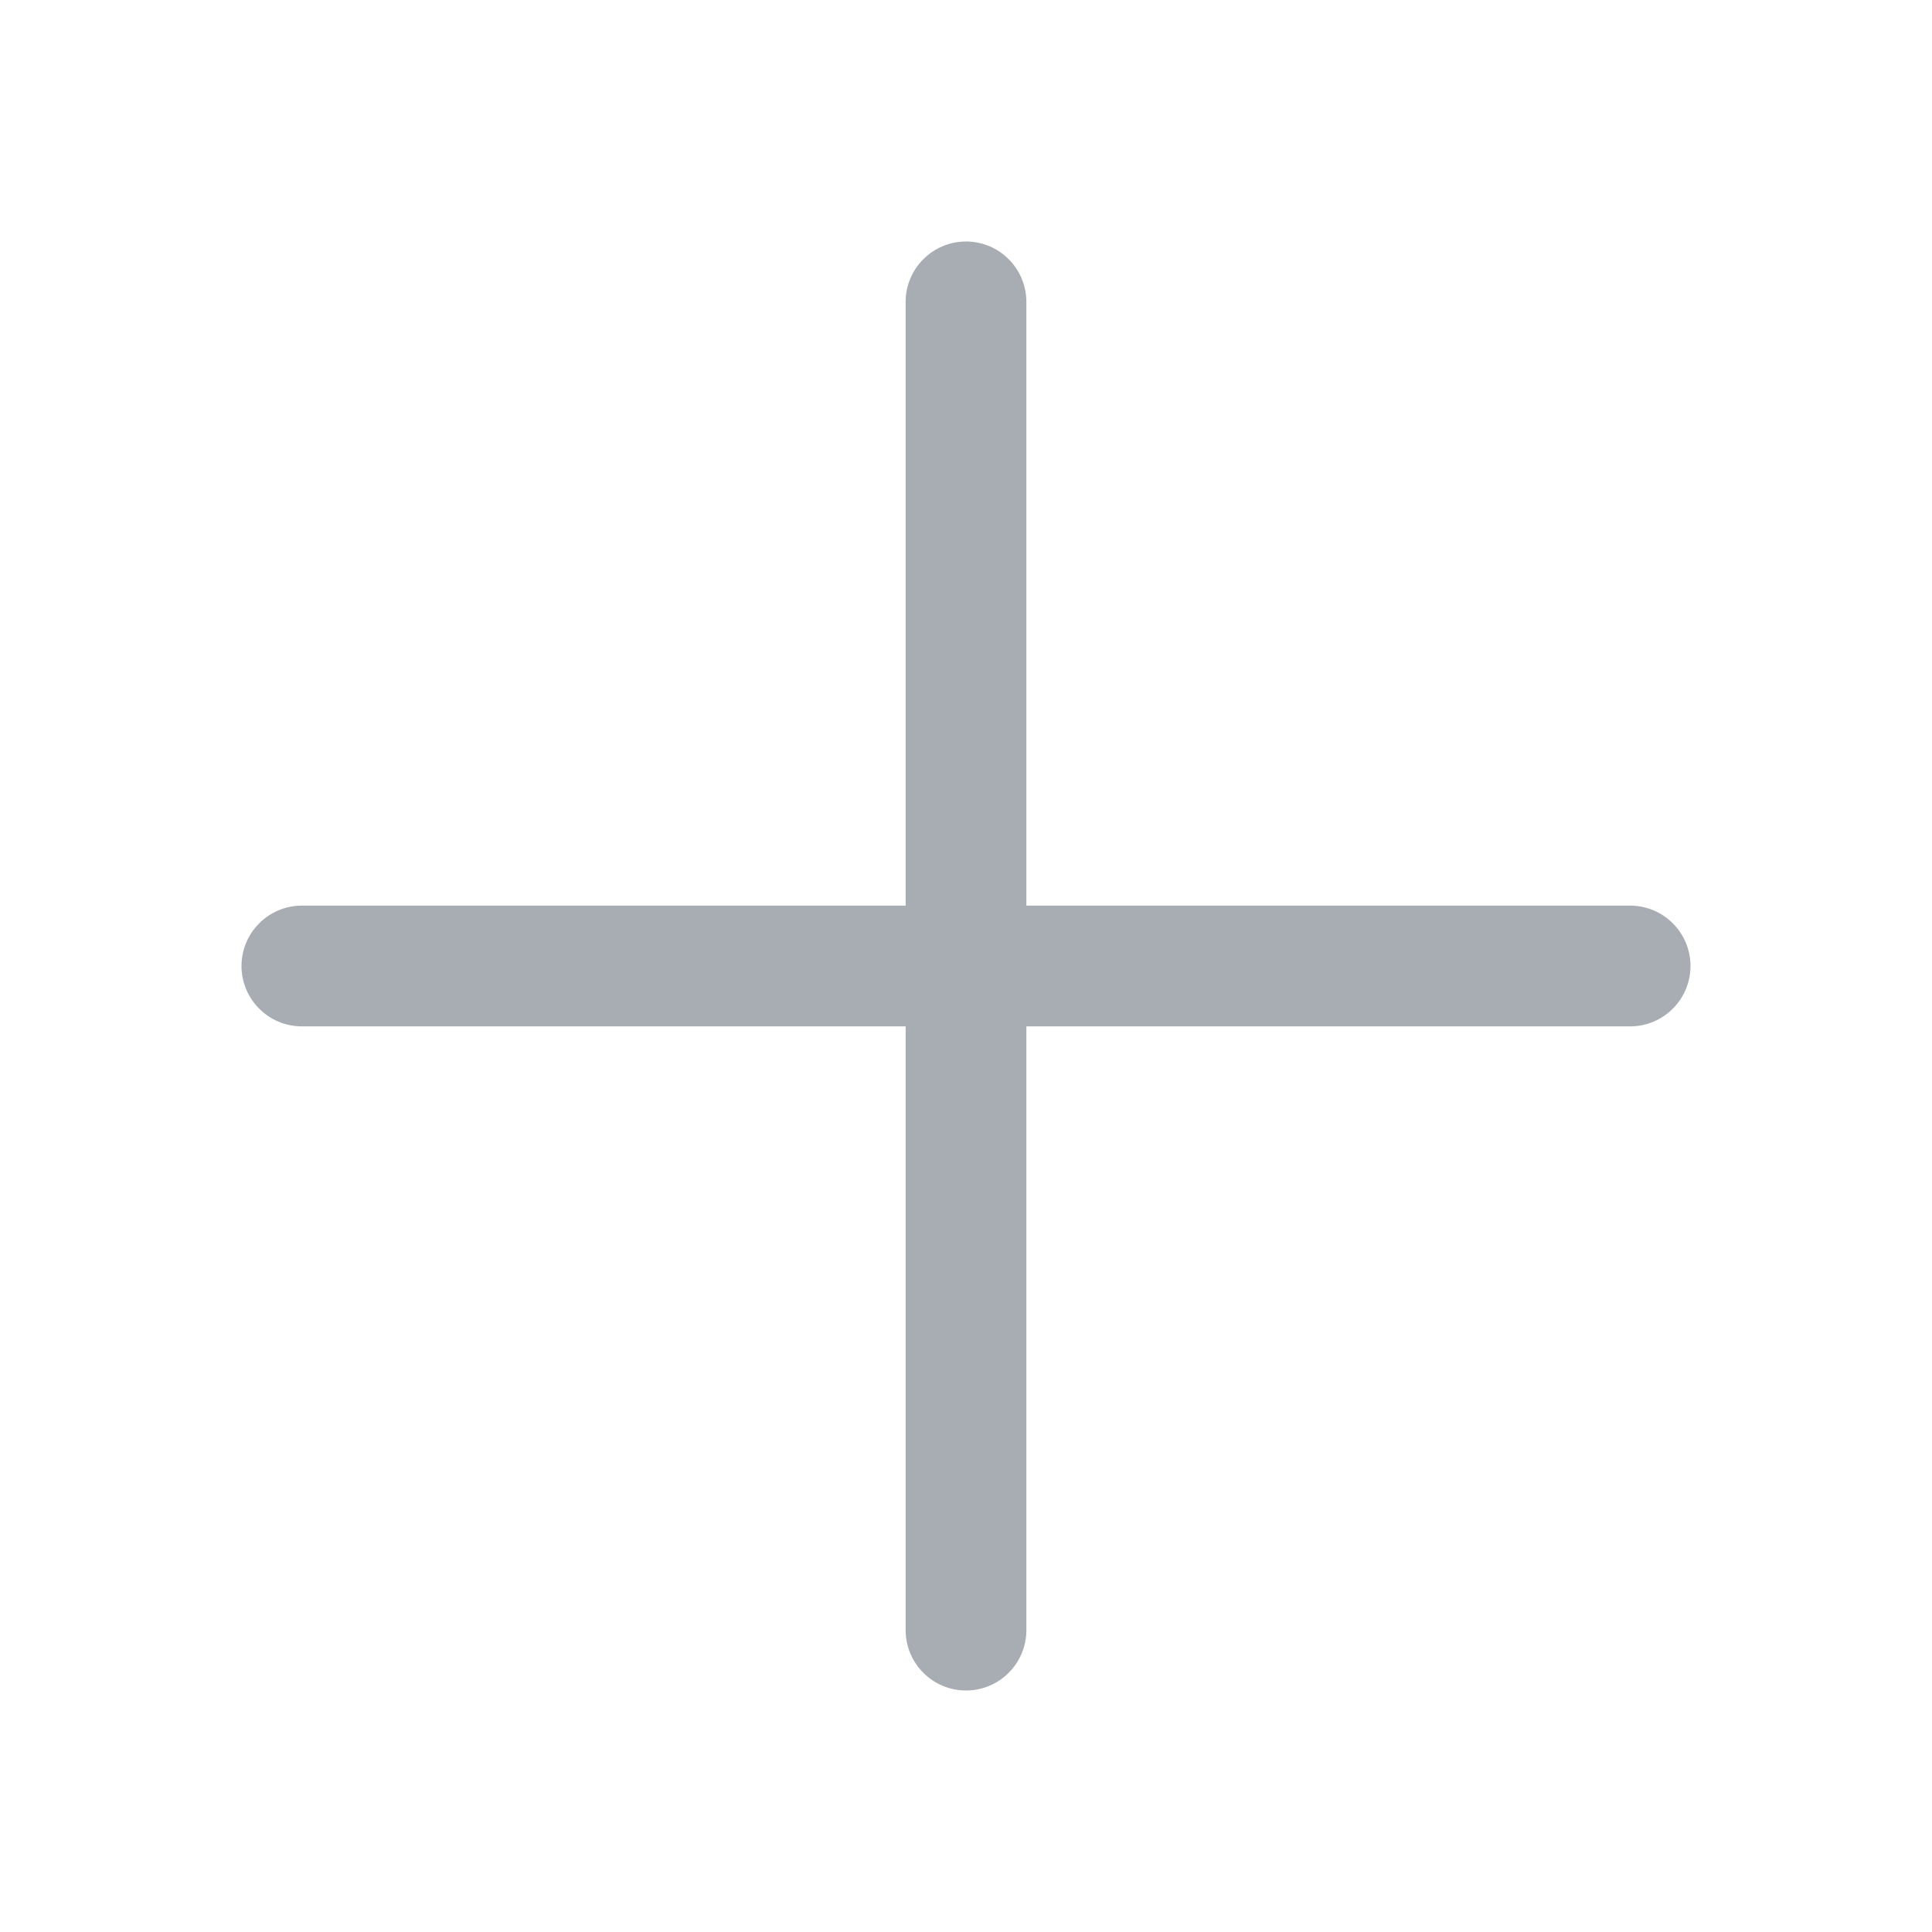
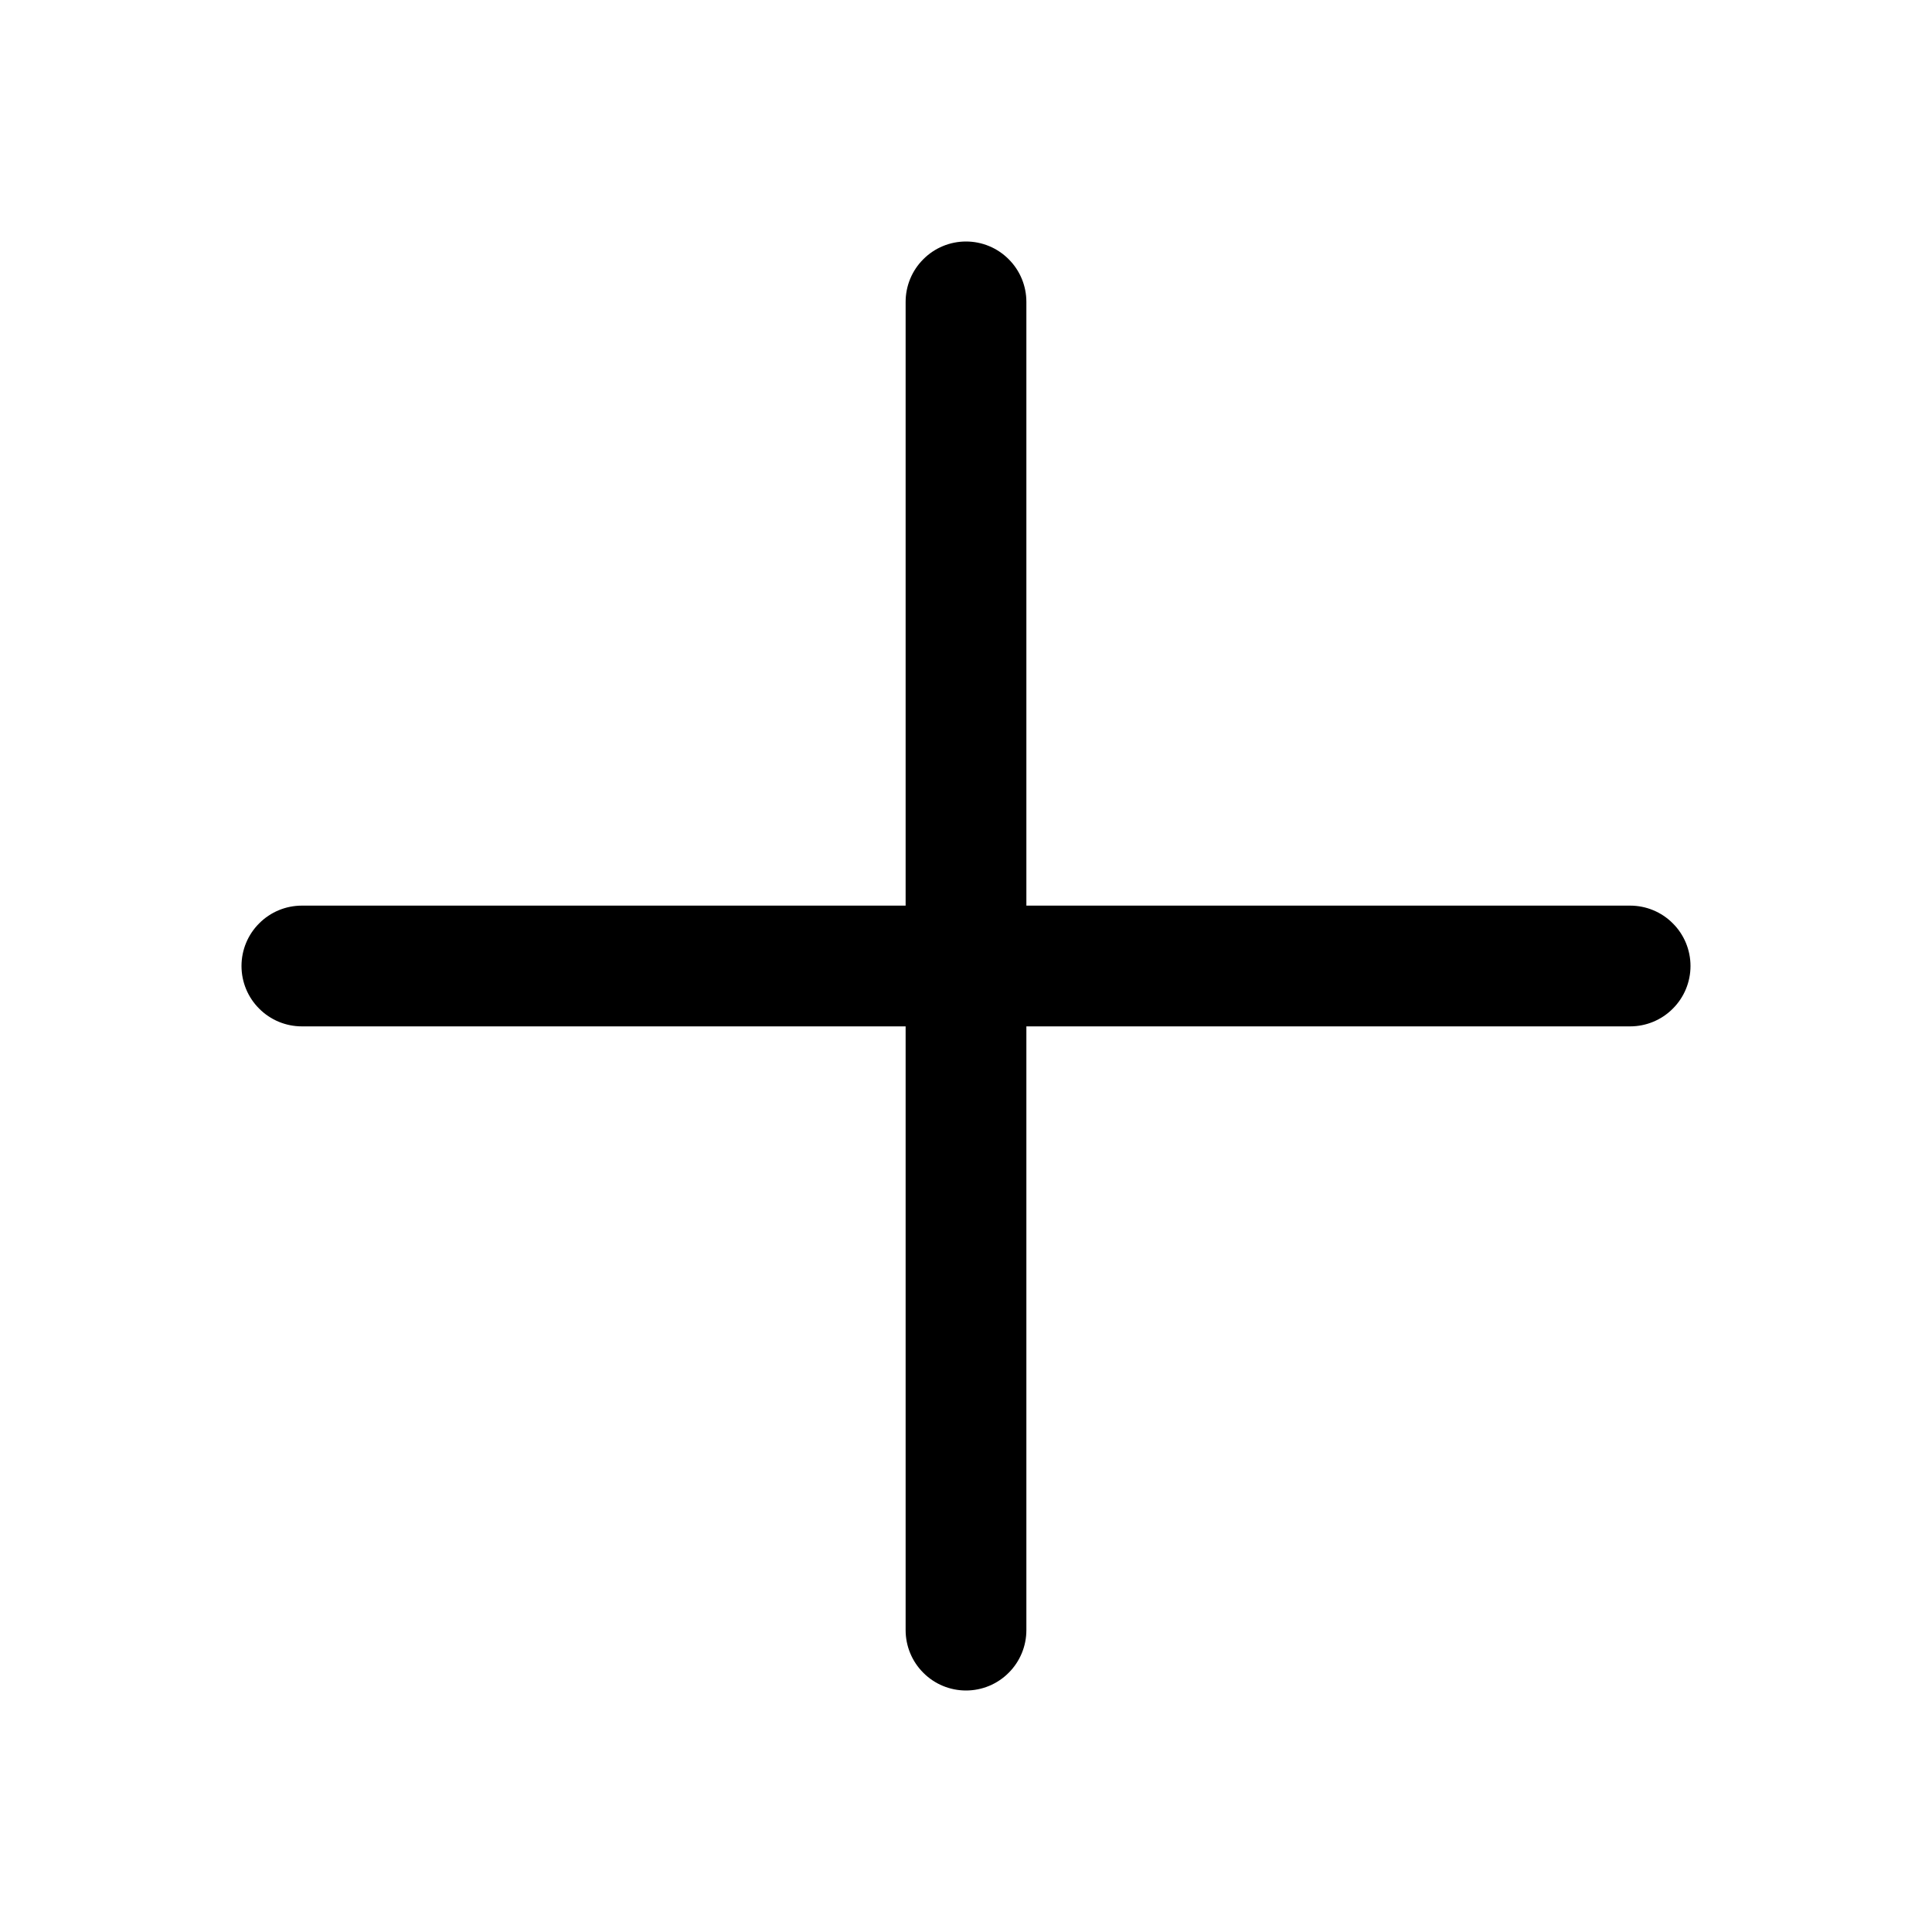
<svg xmlns="http://www.w3.org/2000/svg" width="24" height="24" viewBox="0 0 24 24" fill="none">
-   <path d="M21 12C21 12.199 20.921 12.39 20.78 12.53C20.64 12.671 20.449 12.75 20.25 12.75H12.75V20.25C12.75 20.449 12.671 20.64 12.53 20.78C12.39 20.921 12.199 21 12 21C11.801 21 11.61 20.921 11.47 20.78C11.329 20.64 11.25 20.449 11.25 20.25V12.75H3.75C3.551 12.75 3.36 12.671 3.22 12.53C3.079 12.39 3 12.199 3 12C3 11.801 3.079 11.61 3.22 11.47C3.36 11.329 3.551 11.25 3.75 11.25H11.25V3.75C11.25 3.551 11.329 3.36 11.47 3.22C11.61 3.079 11.801 3 12 3C12.199 3 12.39 3.079 12.53 3.22C12.671 3.36 12.75 3.551 12.75 3.75V11.25H20.25C20.449 11.25 20.64 11.329 20.78 11.47C20.921 11.61 21 11.801 21 12Z" fill="#A7ADB2" />
+   <path d="M21 12C21 12.199 20.921 12.39 20.78 12.53C20.64 12.671 20.449 12.75 20.25 12.75H12.75V20.25C12.75 20.449 12.671 20.64 12.53 20.78C12.39 20.921 12.199 21 12 21C11.801 21 11.61 20.921 11.47 20.78C11.329 20.64 11.25 20.449 11.25 20.25V12.75H3.75C3.551 12.75 3.36 12.671 3.22 12.53C3.079 12.39 3 12.199 3 12C3 11.801 3.079 11.61 3.22 11.47C3.36 11.329 3.551 11.25 3.75 11.25H11.25V3.75C11.25 3.551 11.329 3.36 11.47 3.22C11.61 3.079 11.801 3 12 3C12.199 3 12.39 3.079 12.53 3.22C12.671 3.36 12.75 3.551 12.75 3.75V11.25H20.25C20.449 11.25 20.64 11.329 20.78 11.47C20.921 11.61 21 11.801 21 12Z" fill="currentColor" />
</svg>
